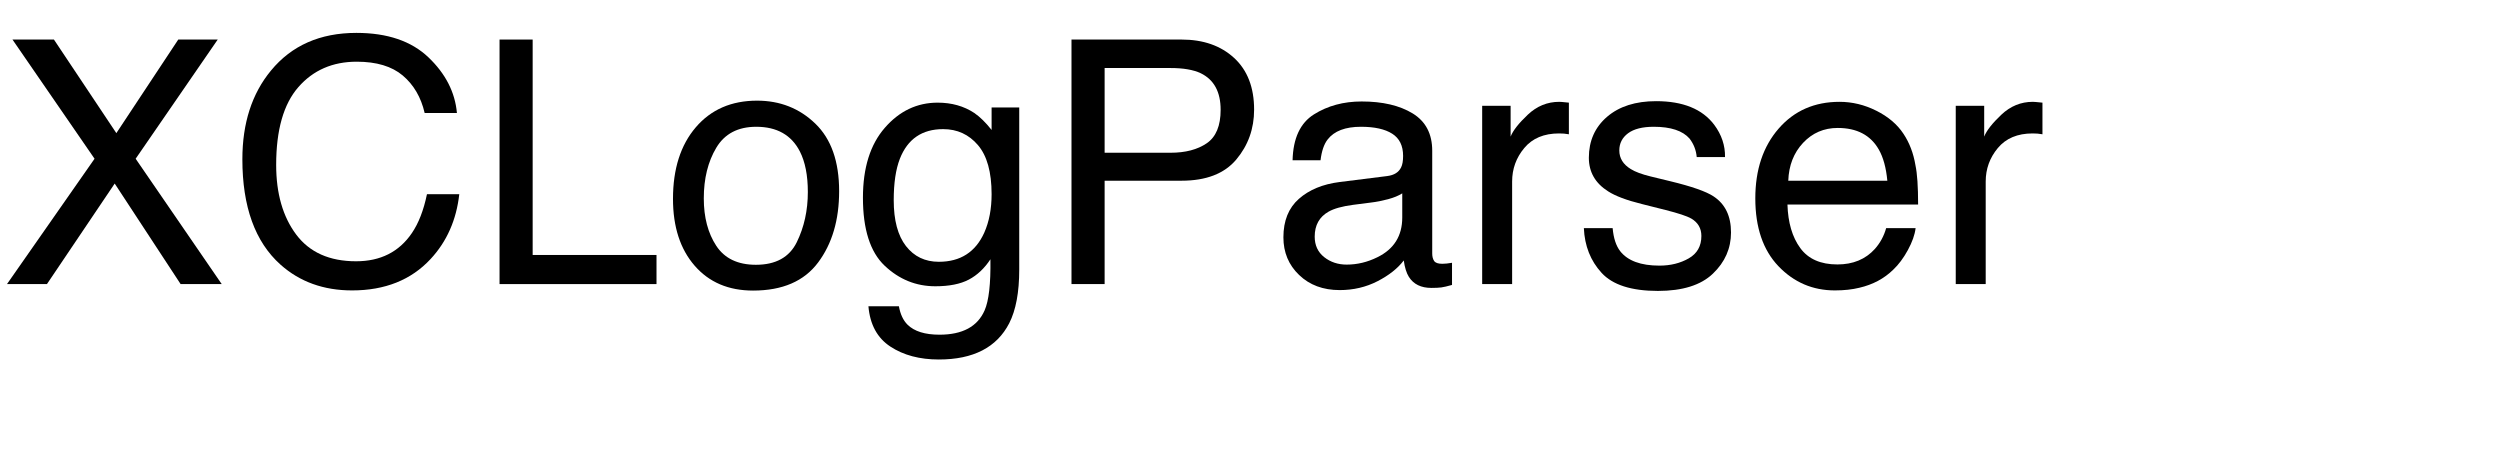
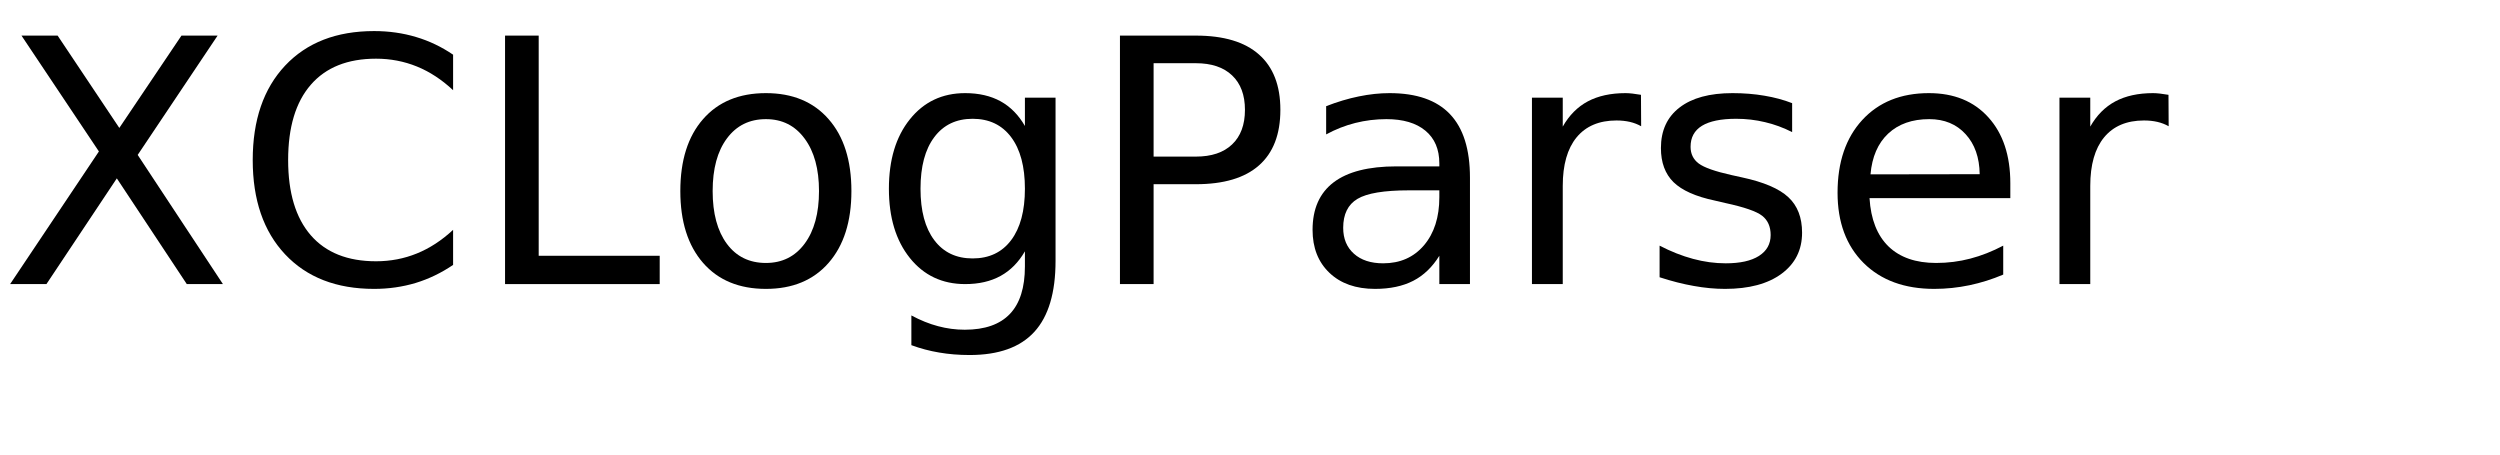
<svg xmlns="http://www.w3.org/2000/svg" xmlns:xlink="http://www.w3.org/1999/xlink" width="440" height="80" viewBox="0 0 440 80">
  <defs>
    <g>
      <g id="glyph-0-0">
-         <path d="M 8.262 0 L 1.23 0 L 16.641 -22.062 L 2.195 -43.039 L 9.492 -43.039 L 20.477 -26.57 L 31.375 -43.039 L 38.32 -43.039 L 23.875 -22.062 L 39.023 0 L 31.789 0 L 20.188 -17.695 Z M 8.262 0 " />
+         <path d="M 3.781 -43.734 L 10.141 -43.734 L 21 -27.484 L 31.938 -43.734 L 38.297 -43.734 L 24.234 -22.734 L 39.234 0 L 32.875 0 L 20.562 -18.609 L 8.172 0 L 1.781 0 L 17.406 -23.344 Z M 3.781 -43.734 " />
      </g>
      <g id="glyph-0-1">
-         <path d="M 22.703 -44.211 C 28.152 -44.211 32.383 -42.773 35.391 -39.902 C 38.398 -37.031 40.07 -33.77 40.398 -30.117 L 34.719 -30.117 C 34.074 -32.891 32.789 -35.086 30.863 -36.711 C 28.941 -38.332 26.242 -39.141 22.766 -39.141 C 18.527 -39.141 15.102 -37.652 12.496 -34.672 C 9.887 -31.695 8.586 -27.129 8.586 -20.977 C 8.586 -15.938 9.762 -11.852 12.113 -8.715 C 14.469 -5.582 17.977 -4.016 22.648 -4.016 C 26.945 -4.016 30.215 -5.664 32.461 -8.965 C 33.652 -10.703 34.539 -12.988 35.125 -15.82 L 40.812 -15.82 C 40.305 -11.289 38.625 -7.492 35.773 -4.422 C 32.355 -0.73 27.742 1.113 21.945 1.113 C 16.945 1.113 12.742 -0.398 9.344 -3.43 C 4.871 -7.434 2.637 -13.613 2.637 -21.973 C 2.637 -28.32 4.316 -33.523 7.676 -37.586 C 11.309 -42 16.32 -44.211 22.703 -44.211 Z M 22.703 -44.211 " />
+         <path d="M 38.641 -40.375 L 38.641 -34.125 C 36.648 -35.988 34.523 -37.379 32.266 -38.297 C 30.016 -39.211 27.617 -39.672 25.078 -39.672 C 20.078 -39.672 16.25 -38.141 13.594 -35.078 C 10.938 -32.023 9.609 -27.609 9.609 -21.828 C 9.609 -16.066 10.938 -11.656 13.594 -8.594 C 16.25 -5.539 20.078 -4.016 25.078 -4.016 C 27.617 -4.016 30.016 -4.473 32.266 -5.391 C 34.523 -6.305 36.648 -7.691 38.641 -9.547 L 38.641 -3.375 C 36.566 -1.969 34.375 -0.91 32.062 -0.203 C 29.75 0.492 27.305 0.844 24.734 0.844 C 18.109 0.844 12.891 -1.18 9.078 -5.234 C 5.273 -9.285 3.375 -14.816 3.375 -21.828 C 3.375 -28.859 5.273 -34.398 9.078 -38.453 C 12.891 -42.504 18.109 -44.531 24.734 -44.531 C 27.348 -44.531 29.812 -44.18 32.125 -43.484 C 34.438 -42.797 36.609 -41.758 38.641 -40.375 Z M 38.641 -40.375 " />
      </g>
      <g id="glyph-0-2">
-         <path d="M 4.57 -43.039 L 10.398 -43.039 L 10.398 -5.125 L 32.195 -5.125 L 32.195 0 L 4.57 0 Z M 4.57 -43.039 " />
+         <path d="M 5.891 -43.734 L 11.812 -43.734 L 11.812 -4.984 L 33.109 -4.984 L 33.109 0 L 5.891 0 Z M 5.891 -43.734 " />
      </g>
      <g id="glyph-0-3">
-         <path d="M 16.32 -3.398 C 19.816 -3.398 22.211 -4.723 23.512 -7.367 C 24.809 -10.016 25.461 -12.961 25.461 -16.203 C 25.461 -19.133 24.992 -21.516 24.055 -23.352 C 22.57 -26.242 20.008 -27.688 16.375 -27.688 C 13.152 -27.688 10.812 -26.453 9.344 -23.992 C 7.879 -21.531 7.148 -18.562 7.148 -15.086 C 7.148 -11.746 7.883 -8.965 9.344 -6.738 C 10.809 -4.512 13.133 -3.398 16.32 -3.398 Z M 16.523 -32.285 C 20.566 -32.285 23.984 -30.938 26.777 -28.242 C 29.57 -25.547 30.969 -21.582 30.969 -16.348 C 30.969 -11.289 29.734 -7.109 27.273 -3.809 C 24.812 -0.508 20.996 1.141 15.82 1.141 C 11.504 1.141 8.078 -0.316 5.539 -3.238 C 3 -6.156 1.727 -10.078 1.727 -15 C 1.727 -20.273 3.066 -24.473 5.742 -27.598 C 8.418 -30.723 12.012 -32.285 16.523 -32.285 Z M 16.523 -32.285 " />
+         <path d="M 18.375 -29.031 C 15.477 -29.031 13.191 -27.898 11.516 -25.641 C 9.836 -23.391 9 -20.301 9 -16.375 C 9 -12.445 9.832 -9.352 11.5 -7.094 C 13.164 -4.844 15.457 -3.719 18.375 -3.719 C 21.238 -3.719 23.508 -4.848 25.188 -7.109 C 26.875 -9.379 27.719 -12.469 27.719 -16.375 C 27.719 -20.258 26.875 -23.336 25.188 -25.609 C 23.508 -27.891 21.238 -29.031 18.375 -29.031 Z M 18.375 -33.609 C 23.062 -33.609 26.738 -32.082 29.406 -29.031 C 32.082 -25.988 33.422 -21.77 33.422 -16.375 C 33.422 -11.008 32.082 -6.797 29.406 -3.734 C 26.738 -0.68 23.062 0.844 18.375 0.844 C 13.664 0.844 9.977 -0.68 7.312 -3.734 C 4.645 -6.797 3.312 -11.008 3.312 -16.375 C 3.312 -21.77 4.645 -25.988 7.312 -29.031 C 9.977 -32.082 13.664 -33.609 18.375 -33.609 Z M 18.375 -33.609 " />
      </g>
      <g id="glyph-0-4">
-         <path d="M 14.941 -31.934 C 17.402 -31.934 19.551 -31.328 21.387 -30.117 C 22.383 -29.434 23.398 -28.438 24.434 -27.129 L 24.434 -31.086 L 29.297 -31.086 L 29.297 -2.547 C 29.297 1.438 28.711 4.578 27.539 6.883 C 25.352 11.141 21.219 13.273 15.148 13.273 C 11.77 13.273 8.926 12.516 6.621 11 C 4.316 9.488 3.027 7.117 2.754 3.898 L 8.117 3.898 C 8.371 5.305 8.875 6.387 9.641 7.148 C 10.832 8.32 12.703 8.906 15.266 8.906 C 19.309 8.906 21.953 7.48 23.203 4.629 C 23.945 2.949 24.289 -0.047 24.227 -4.367 C 23.172 -2.766 21.906 -1.57 20.422 -0.789 C 18.938 -0.008 16.973 0.383 14.531 0.383 C 11.133 0.383 8.16 -0.824 5.609 -3.238 C 3.062 -5.648 1.789 -9.641 1.789 -15.203 C 1.789 -20.457 3.07 -24.562 5.641 -27.508 C 8.207 -30.457 11.309 -31.934 14.941 -31.934 Z M 24.434 -15.82 C 24.434 -19.707 23.633 -22.586 22.031 -24.461 C 20.43 -26.336 18.391 -27.273 15.906 -27.273 C 12.195 -27.273 9.656 -25.539 8.289 -22.062 C 7.566 -20.207 7.207 -17.773 7.207 -14.766 C 7.207 -11.23 7.926 -8.539 9.359 -6.695 C 10.797 -4.848 12.727 -3.926 15.148 -3.926 C 18.938 -3.926 21.602 -5.633 23.145 -9.055 C 24.004 -10.988 24.434 -13.242 24.434 -15.82 Z M 24.434 -15.82 " />
+         <path d="M 27.25 -16.781 C 27.25 -20.688 26.441 -23.711 24.828 -25.859 C 23.211 -28.016 20.953 -29.094 18.047 -29.094 C 15.16 -29.094 12.91 -28.016 11.297 -25.859 C 9.68 -23.711 8.875 -20.688 8.875 -16.781 C 8.875 -12.895 9.68 -9.879 11.297 -7.734 C 12.91 -5.586 15.16 -4.516 18.047 -4.516 C 20.953 -4.516 23.211 -5.586 24.828 -7.734 C 26.441 -9.879 27.25 -12.895 27.25 -16.781 Z M 32.641 -4.078 C 32.641 1.516 31.398 5.672 28.922 8.391 C 26.441 11.117 22.641 12.484 17.516 12.484 C 15.617 12.484 13.832 12.336 12.156 12.047 C 10.477 11.766 8.848 11.332 7.266 10.75 L 7.266 5.516 C 8.848 6.367 10.41 7 11.953 7.406 C 13.492 7.82 15.066 8.031 16.672 8.031 C 20.203 8.031 22.848 7.102 24.609 5.25 C 26.367 3.406 27.25 0.617 27.25 -3.109 L 27.25 -5.766 C 26.133 -3.836 24.707 -2.395 22.969 -1.438 C 21.227 -0.477 19.148 0 16.734 0 C 12.703 0 9.457 -1.531 7 -4.594 C 4.539 -7.664 3.312 -11.727 3.312 -16.781 C 3.312 -21.863 4.539 -25.938 7 -29 C 9.457 -32.07 12.703 -33.609 16.734 -33.609 C 19.148 -33.609 21.227 -33.129 22.969 -32.172 C 24.707 -31.211 26.133 -29.766 27.25 -27.828 L 27.25 -32.812 L 32.641 -32.812 Z M 32.641 -4.078 " />
      </g>
      <g id="glyph-0-5">
-         <path d="M 5.125 -43.039 L 24.492 -43.039 C 28.32 -43.039 31.406 -41.957 33.75 -39.801 C 36.094 -37.641 37.266 -34.609 37.266 -30.703 C 37.266 -27.344 36.219 -24.418 34.133 -21.93 C 32.043 -19.438 28.828 -18.195 24.492 -18.195 L 10.957 -18.195 L 10.957 0 L 5.125 0 Z M 31.375 -30.672 C 31.375 -33.836 30.203 -35.984 27.859 -37.117 C 26.57 -37.723 24.805 -38.027 22.559 -38.027 L 10.957 -38.027 L 10.957 -23.117 L 22.559 -23.117 C 25.176 -23.117 27.301 -23.672 28.93 -24.785 C 30.562 -25.898 31.375 -27.859 31.375 -30.672 Z M 31.375 -30.672 " />
+         <path d="M 11.812 -38.875 L 11.812 -22.438 L 19.25 -22.438 C 22 -22.438 24.125 -23.148 25.625 -24.578 C 27.133 -26.004 27.891 -28.035 27.891 -30.672 C 27.891 -33.285 27.133 -35.305 25.625 -36.734 C 24.125 -38.16 22 -38.875 19.25 -38.875 Z M 5.891 -43.734 L 19.25 -43.734 C 24.156 -43.734 27.859 -42.625 30.359 -40.406 C 32.867 -38.195 34.125 -34.953 34.125 -30.672 C 34.125 -26.359 32.867 -23.098 30.359 -20.891 C 27.859 -18.68 24.156 -17.578 19.25 -17.578 L 11.812 -17.578 L 11.812 0 L 5.891 0 Z M 5.891 -43.734 " />
      </g>
      <g id="glyph-0-6">
-         <path d="M 7.91 -8.352 C 7.91 -6.828 8.469 -5.625 9.578 -4.746 C 10.691 -3.867 12.012 -3.43 13.535 -3.43 C 15.391 -3.43 17.188 -3.859 18.926 -4.719 C 21.855 -6.145 23.32 -8.477 23.32 -11.719 L 23.32 -15.969 C 22.676 -15.559 21.844 -15.215 20.828 -14.941 C 19.812 -14.668 18.82 -14.473 17.844 -14.355 L 14.648 -13.945 C 12.734 -13.691 11.297 -13.289 10.344 -12.742 C 8.723 -11.824 7.91 -10.359 7.91 -8.352 Z M 20.684 -19.016 C 21.895 -19.172 22.703 -19.68 23.117 -20.539 C 23.352 -21.008 23.469 -21.68 23.469 -22.559 C 23.469 -24.355 22.828 -25.66 21.547 -26.469 C 20.27 -27.281 18.438 -27.688 16.055 -27.688 C 13.301 -27.688 11.348 -26.945 10.195 -25.461 C 9.551 -24.641 9.133 -23.418 8.938 -21.797 L 4.016 -21.797 C 4.113 -25.664 5.367 -28.355 7.777 -29.867 C 10.191 -31.383 12.988 -32.141 16.172 -32.141 C 19.863 -32.141 22.859 -31.438 25.164 -30.031 C 27.449 -28.625 28.594 -26.438 28.594 -23.469 L 28.594 -5.391 C 28.594 -4.844 28.707 -4.406 28.93 -4.07 C 29.156 -3.738 29.629 -3.574 30.352 -3.574 C 30.586 -3.574 30.852 -3.59 31.141 -3.617 C 31.434 -3.648 31.75 -3.691 32.078 -3.75 L 32.078 0.148 C 31.258 0.383 30.633 0.527 30.203 0.586 C 29.773 0.645 29.188 0.672 28.445 0.672 C 26.629 0.672 25.312 0.031 24.492 -1.258 C 24.062 -1.941 23.758 -2.91 23.586 -4.16 C 22.512 -2.754 20.969 -1.531 18.953 -0.5 C 16.941 0.535 14.727 1.055 12.305 1.055 C 9.395 1.055 7.016 0.172 5.172 -1.598 C 3.324 -3.363 2.402 -5.578 2.402 -8.234 C 2.402 -11.145 3.312 -13.398 5.125 -15 C 6.941 -16.602 9.328 -17.586 12.273 -17.961 Z M 20.684 -19.016 " />
+         <path d="M 20.562 -16.5 C 16.207 -16.5 13.191 -16 11.516 -15 C 9.836 -14 9 -12.301 9 -9.906 C 9 -7.988 9.629 -6.469 10.891 -5.344 C 12.148 -4.219 13.863 -3.656 16.031 -3.656 C 19.02 -3.656 21.414 -4.711 23.219 -6.828 C 25.02 -8.953 25.922 -11.773 25.922 -15.297 L 25.922 -16.5 Z M 31.312 -18.719 L 31.312 0 L 25.922 0 L 25.922 -4.984 C 24.691 -2.992 23.16 -1.523 21.328 -0.578 C 19.492 0.367 17.25 0.844 14.594 0.844 C 11.227 0.844 8.555 -0.098 6.578 -1.984 C 4.598 -3.867 3.609 -6.391 3.609 -9.547 C 3.609 -13.242 4.844 -16.031 7.312 -17.906 C 9.781 -19.781 13.469 -20.719 18.375 -20.719 L 25.922 -20.719 L 25.922 -21.234 C 25.922 -23.723 25.102 -25.645 23.469 -27 C 21.844 -28.352 19.555 -29.031 16.609 -29.031 C 14.734 -29.031 12.906 -28.805 11.125 -28.359 C 9.352 -27.91 7.645 -27.238 6 -26.344 L 6 -31.312 C 7.977 -32.082 9.895 -32.656 11.75 -33.031 C 13.602 -33.414 15.41 -33.609 17.172 -33.609 C 21.91 -33.609 25.453 -32.375 27.797 -29.906 C 30.141 -27.445 31.312 -23.719 31.312 -18.719 Z M 31.312 -18.719 " />
      </g>
      <g id="glyph-0-7">
-         <path d="M 4.016 -31.375 L 9.023 -31.375 L 9.023 -25.957 C 9.434 -27.012 10.438 -28.297 12.039 -29.809 C 13.641 -31.324 15.488 -32.078 17.578 -32.078 C 17.676 -32.078 17.844 -32.07 18.078 -32.051 C 18.312 -32.031 18.711 -31.992 19.277 -31.934 L 19.277 -26.367 C 18.965 -26.426 18.676 -26.465 18.414 -26.484 C 18.148 -26.504 17.859 -26.516 17.547 -26.516 C 14.891 -26.516 12.852 -25.66 11.426 -23.949 C 10 -22.242 9.289 -20.273 9.289 -18.047 L 9.289 0 L 4.016 0 Z M 4.016 -31.375 " />
+         <path d="M 24.672 -27.781 C 24.066 -28.125 23.406 -28.379 22.688 -28.547 C 21.977 -28.711 21.191 -28.797 20.328 -28.797 C 17.285 -28.797 14.945 -27.805 13.312 -25.828 C 11.688 -23.848 10.875 -21 10.875 -17.281 L 10.875 0 L 5.453 0 L 5.453 -32.812 L 10.875 -32.812 L 10.875 -27.719 C 12 -29.707 13.469 -31.188 15.281 -32.156 C 17.102 -33.125 19.316 -33.609 21.922 -33.609 C 22.285 -33.609 22.691 -33.582 23.141 -33.531 C 23.586 -33.477 24.086 -33.406 24.641 -33.312 Z M 24.672 -27.781 " />
      </g>
      <g id="glyph-0-8">
-         <path d="M 7 -9.844 C 7.156 -8.086 7.598 -6.738 8.32 -5.801 C 9.648 -4.102 11.953 -3.25 15.234 -3.25 C 17.188 -3.25 18.906 -3.676 20.391 -4.527 C 21.875 -5.375 22.617 -6.688 22.617 -8.469 C 22.617 -9.816 22.023 -10.84 20.828 -11.543 C 20.066 -11.973 18.562 -12.469 16.32 -13.039 L 12.129 -14.094 C 9.453 -14.758 7.48 -15.5 6.211 -16.32 C 3.945 -17.746 2.812 -19.719 2.812 -22.234 C 2.812 -25.203 3.883 -27.609 6.02 -29.445 C 8.16 -31.281 11.035 -32.195 14.648 -32.195 C 19.375 -32.195 22.781 -30.812 24.875 -28.039 C 26.184 -26.281 26.816 -24.383 26.777 -22.352 L 21.797 -22.352 C 21.699 -23.543 21.281 -24.629 20.539 -25.605 C 19.328 -26.992 17.227 -27.688 14.238 -27.688 C 12.246 -27.688 10.738 -27.305 9.711 -26.543 C 8.688 -25.781 8.172 -24.773 8.172 -23.523 C 8.172 -22.156 8.848 -21.062 10.195 -20.242 C 10.977 -19.754 12.129 -19.328 13.652 -18.953 L 17.141 -18.105 C 20.93 -17.188 23.469 -16.297 24.758 -15.438 C 26.809 -14.09 27.832 -11.973 27.832 -9.082 C 27.832 -6.289 26.773 -3.875 24.652 -1.844 C 22.535 0.188 19.305 1.203 14.969 1.203 C 10.301 1.203 6.996 0.141 5.055 -1.977 C 3.109 -4.098 2.07 -6.719 1.934 -9.844 Z M 7 -9.844 " />
+         <path d="M 26.578 -31.844 L 26.578 -26.75 C 25.047 -27.531 23.457 -28.113 21.812 -28.5 C 20.176 -28.895 18.484 -29.094 16.734 -29.094 C 14.055 -29.094 12.047 -28.68 10.703 -27.859 C 9.367 -27.035 8.703 -25.805 8.703 -24.172 C 8.703 -22.922 9.18 -21.938 10.141 -21.219 C 11.098 -20.508 13.02 -19.832 15.906 -19.188 L 17.75 -18.781 C 21.582 -17.957 24.301 -16.797 25.906 -15.297 C 27.52 -13.805 28.328 -11.723 28.328 -9.047 C 28.328 -6.004 27.117 -3.594 24.703 -1.812 C 22.297 -0.039 18.984 0.844 14.766 0.844 C 13.004 0.844 11.172 0.672 9.266 0.328 C 7.367 -0.004 5.363 -0.516 3.25 -1.203 L 3.25 -6.766 C 5.238 -5.734 7.203 -4.957 9.141 -4.438 C 11.078 -3.914 12.992 -3.656 14.891 -3.656 C 17.422 -3.656 19.367 -4.086 20.734 -4.953 C 22.109 -5.828 22.797 -7.055 22.797 -8.641 C 22.797 -10.109 22.301 -11.234 21.312 -12.016 C 20.32 -12.797 18.16 -13.547 14.828 -14.266 L 12.953 -14.703 C 9.609 -15.41 7.191 -16.488 5.703 -17.938 C 4.223 -19.395 3.484 -21.395 3.484 -23.938 C 3.484 -27.02 4.578 -29.398 6.766 -31.078 C 8.953 -32.766 12.055 -33.609 16.078 -33.609 C 18.078 -33.609 19.953 -33.457 21.703 -33.156 C 23.461 -32.863 25.086 -32.426 26.578 -31.844 Z M 26.578 -31.844 " />
      </g>
      <g id="glyph-0-9">
-         <path d="M 16.934 -32.078 C 19.16 -32.078 21.32 -31.559 23.406 -30.512 C 25.496 -29.469 27.09 -28.117 28.184 -26.453 C 29.238 -24.871 29.941 -23.027 30.293 -20.918 C 30.605 -19.473 30.762 -17.168 30.762 -14.004 L 7.766 -14.004 C 7.863 -10.82 8.613 -8.266 10.02 -6.344 C 11.426 -4.418 13.602 -3.457 16.555 -3.457 C 19.309 -3.457 21.504 -4.367 23.145 -6.18 C 24.082 -7.234 24.746 -8.457 25.137 -9.844 L 30.32 -9.844 C 30.184 -8.691 29.73 -7.406 28.961 -5.992 C 28.188 -4.574 27.324 -3.418 26.367 -2.52 C 24.766 -0.957 22.781 0.098 20.422 0.645 C 19.152 0.957 17.715 1.113 16.113 1.113 C 12.207 1.113 8.898 -0.309 6.18 -3.148 C 3.465 -5.992 2.109 -9.969 2.109 -15.086 C 2.109 -20.125 3.477 -24.219 6.211 -27.363 C 8.945 -30.508 12.52 -32.078 16.934 -32.078 Z M 25.344 -18.195 C 25.129 -20.48 24.629 -22.305 23.848 -23.672 C 22.402 -26.211 19.992 -27.48 16.609 -27.48 C 14.188 -27.48 12.156 -26.605 10.516 -24.859 C 8.875 -23.109 8.008 -20.891 7.91 -18.195 Z M 25.344 -18.195 " />
+         <path d="M 33.719 -17.75 L 33.719 -15.125 L 8.938 -15.125 C 9.164 -11.406 10.281 -8.57 12.281 -6.625 C 14.289 -4.688 17.082 -3.719 20.656 -3.719 C 22.727 -3.719 24.734 -3.973 26.672 -4.484 C 28.617 -4.992 30.551 -5.754 32.469 -6.766 L 32.469 -1.672 C 30.531 -0.848 28.547 -0.223 26.516 0.203 C 24.484 0.629 22.422 0.844 20.328 0.844 C 15.098 0.844 10.953 -0.676 7.891 -3.719 C 4.836 -6.77 3.312 -10.891 3.312 -16.078 C 3.312 -21.453 4.758 -25.719 7.656 -28.875 C 10.562 -32.031 14.473 -33.609 19.391 -33.609 C 23.805 -33.609 27.297 -32.188 29.859 -29.344 C 32.43 -26.5 33.719 -22.633 33.719 -17.75 Z M 28.328 -19.344 C 28.285 -22.289 27.457 -24.641 25.844 -26.391 C 24.238 -28.148 22.109 -29.031 19.453 -29.031 C 16.441 -29.031 14.031 -28.18 12.219 -26.484 C 10.414 -24.785 9.379 -22.395 9.109 -19.312 Z M 28.328 -19.344 " />
      </g>
    </g>
  </defs>
  <g fill="rgb(0%, 0%, 0%)" fill-opacity="1">
    <use xlink:href="#glyph-0-0" x="0" y="50" />
-     <use xlink:href="#glyph-0-1" x="40.02" y="50" />
-     <use xlink:href="#glyph-0-2" x="83.35" y="50" />
-     <use xlink:href="#glyph-0-3" x="116.719" y="50" />
-     <use xlink:href="#glyph-0-4" x="150.088" y="50" />
-     <use xlink:href="#glyph-0-5" x="183.457" y="50" />
-     <use xlink:href="#glyph-0-6" x="223.477" y="50" />
-     <use xlink:href="#glyph-0-7" x="256.846" y="50" />
-     <use xlink:href="#glyph-0-8" x="276.826" y="50" />
-     <use xlink:href="#glyph-0-9" x="306.826" y="50" />
-     <use xlink:href="#glyph-0-7" x="340.195" y="50" />
+     <use xlink:href="#glyph-0-1" x="41.104" y="50" />
+     <use xlink:href="#glyph-0-2" x="82.998" y="50" />
+     <use xlink:href="#glyph-0-3" x="116.426" y="50" />
+     <use xlink:href="#glyph-0-4" x="153.135" y="50" />
+     <use xlink:href="#glyph-0-5" x="191.221" y="50" />
+     <use xlink:href="#glyph-0-6" x="227.402" y="50" />
+     <use xlink:href="#glyph-0-7" x="264.17" y="50" />
+     <use xlink:href="#glyph-0-8" x="288.838" y="50" />
+     <use xlink:href="#glyph-0-9" x="320.098" y="50" />
+     <use xlink:href="#glyph-0-7" x="357.012" y="50" />
  </g>
</svg>
